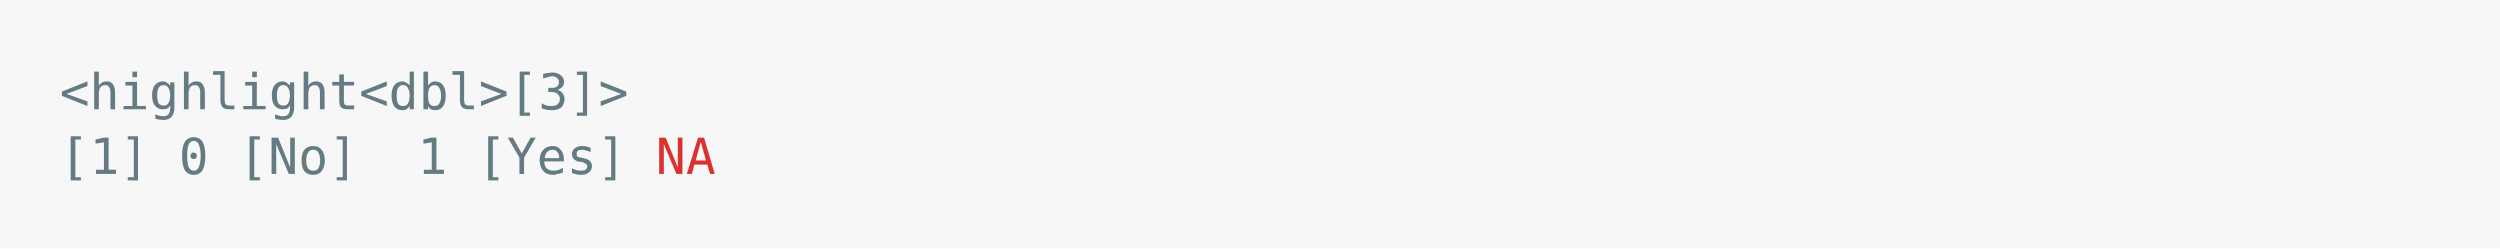
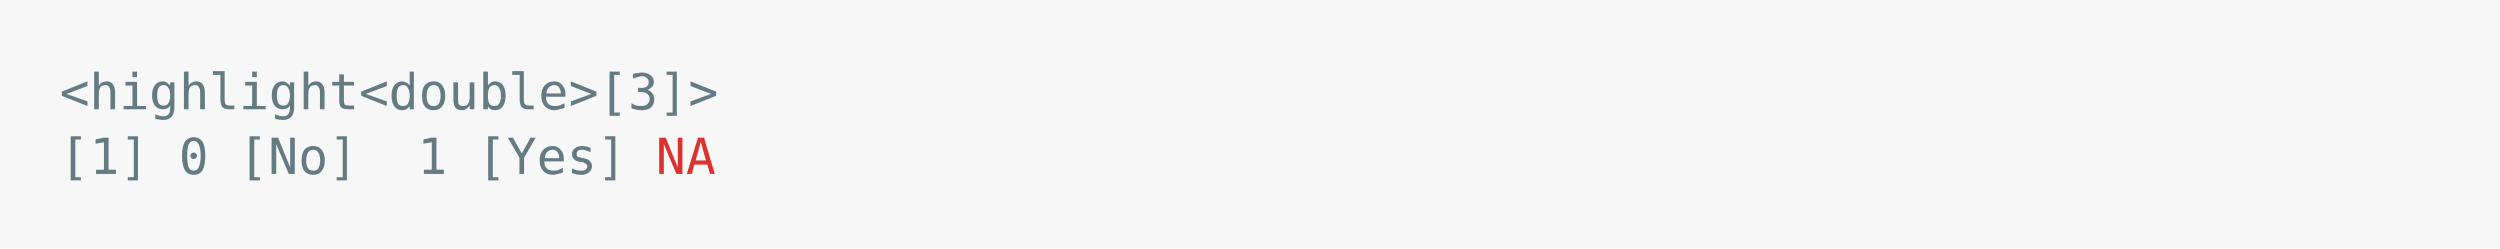
<svg xmlns="http://www.w3.org/2000/svg" xmlns:xlink="http://www.w3.org/1999/xlink" width="840" height="83.42">
  <rect width="840" height="83.42" rx="0" ry="0" class="a" />
  <svg height="43.42" viewBox="0 0 80 4.342" width="800" x="20" y="20">
    <style>.a{fill:rgb(247,247,247)}.b{font-family:'Fira Code',Monaco,Consolas,Menlo,'Bitstream Vera Sans Mono','Powerline Symbols',monospace}.c{fill:transparent}.d{fill:rgb(101,123,131);white-space:pre}.e{fill:rgb(220,50,47);white-space:pre}</style>
    <g font-family="'Fira Code',Monaco,Consolas,Menlo,'Bitstream Vera Sans Mono','Powerline Symbols',monospace" font-size="1.67" class="b">
      <defs>
        <symbol id="a">
          <rect height="2" width="80" x="0" y="0" class="c" />
        </symbol>
      </defs>
      <rect height="4.342" width="80" class="a" />
      <svg x="0" y="0" width="80">
        <svg x="0">
          <use xlink:href="#a" />
-           <text font-size="1.67" x="0" y="1.67" class="d">&lt;highlight&lt;dbl&gt;[3]&gt;</text>
+           <text font-size="1.67" x="0" y="1.67" class="d">&lt;highlight&lt;double&gt;[3]&gt;</text>
          <text font-size="1.67" x="0" y="3.841" class="d">[1]</text>
          <text font-size="1.67" x="4.008" y="3.841" class="d">0</text>
          <text font-size="1.67" x="6.012" y="3.841" class="d">[No]</text>
          <text font-size="1.67" x="12.024" y="3.841" class="d">1</text>
          <text font-size="1.67" x="14.028" y="3.841" class="d">[Yes]</text>
          <text font-size="1.67" x="20.04" y="3.841" class="e">NA</text>
        </svg>
      </svg>
    </g>
  </svg>
</svg>
